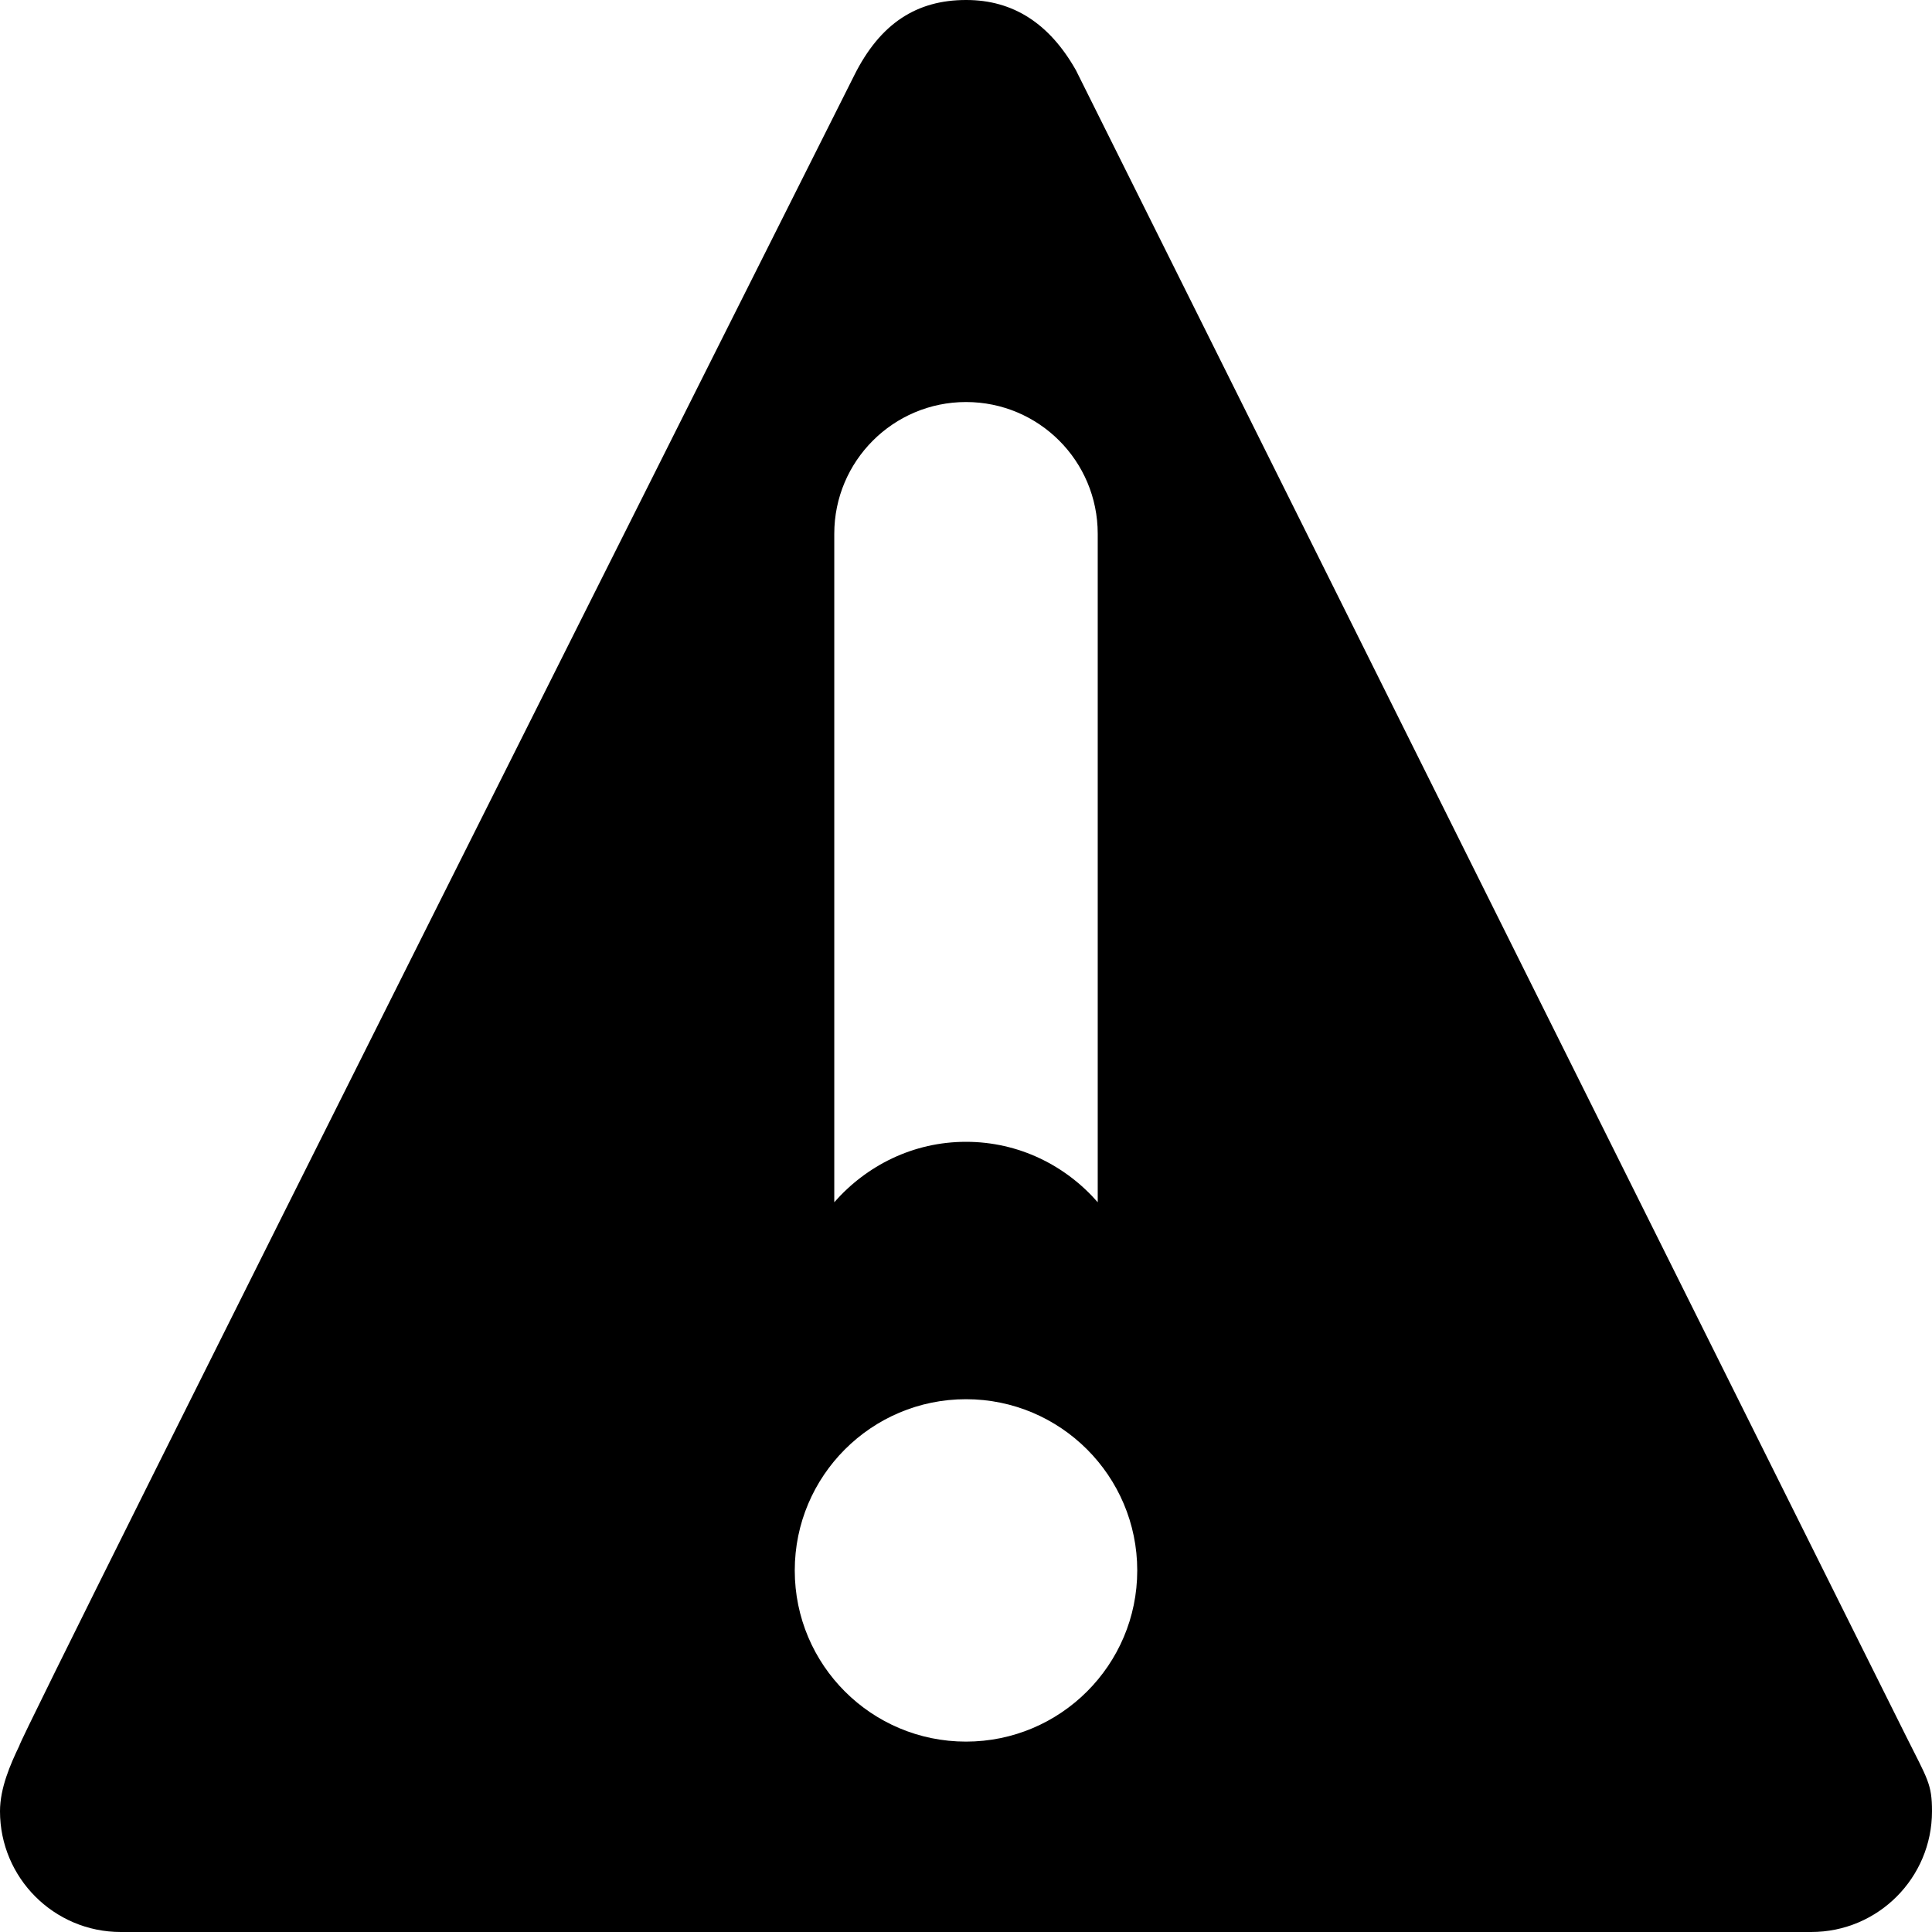
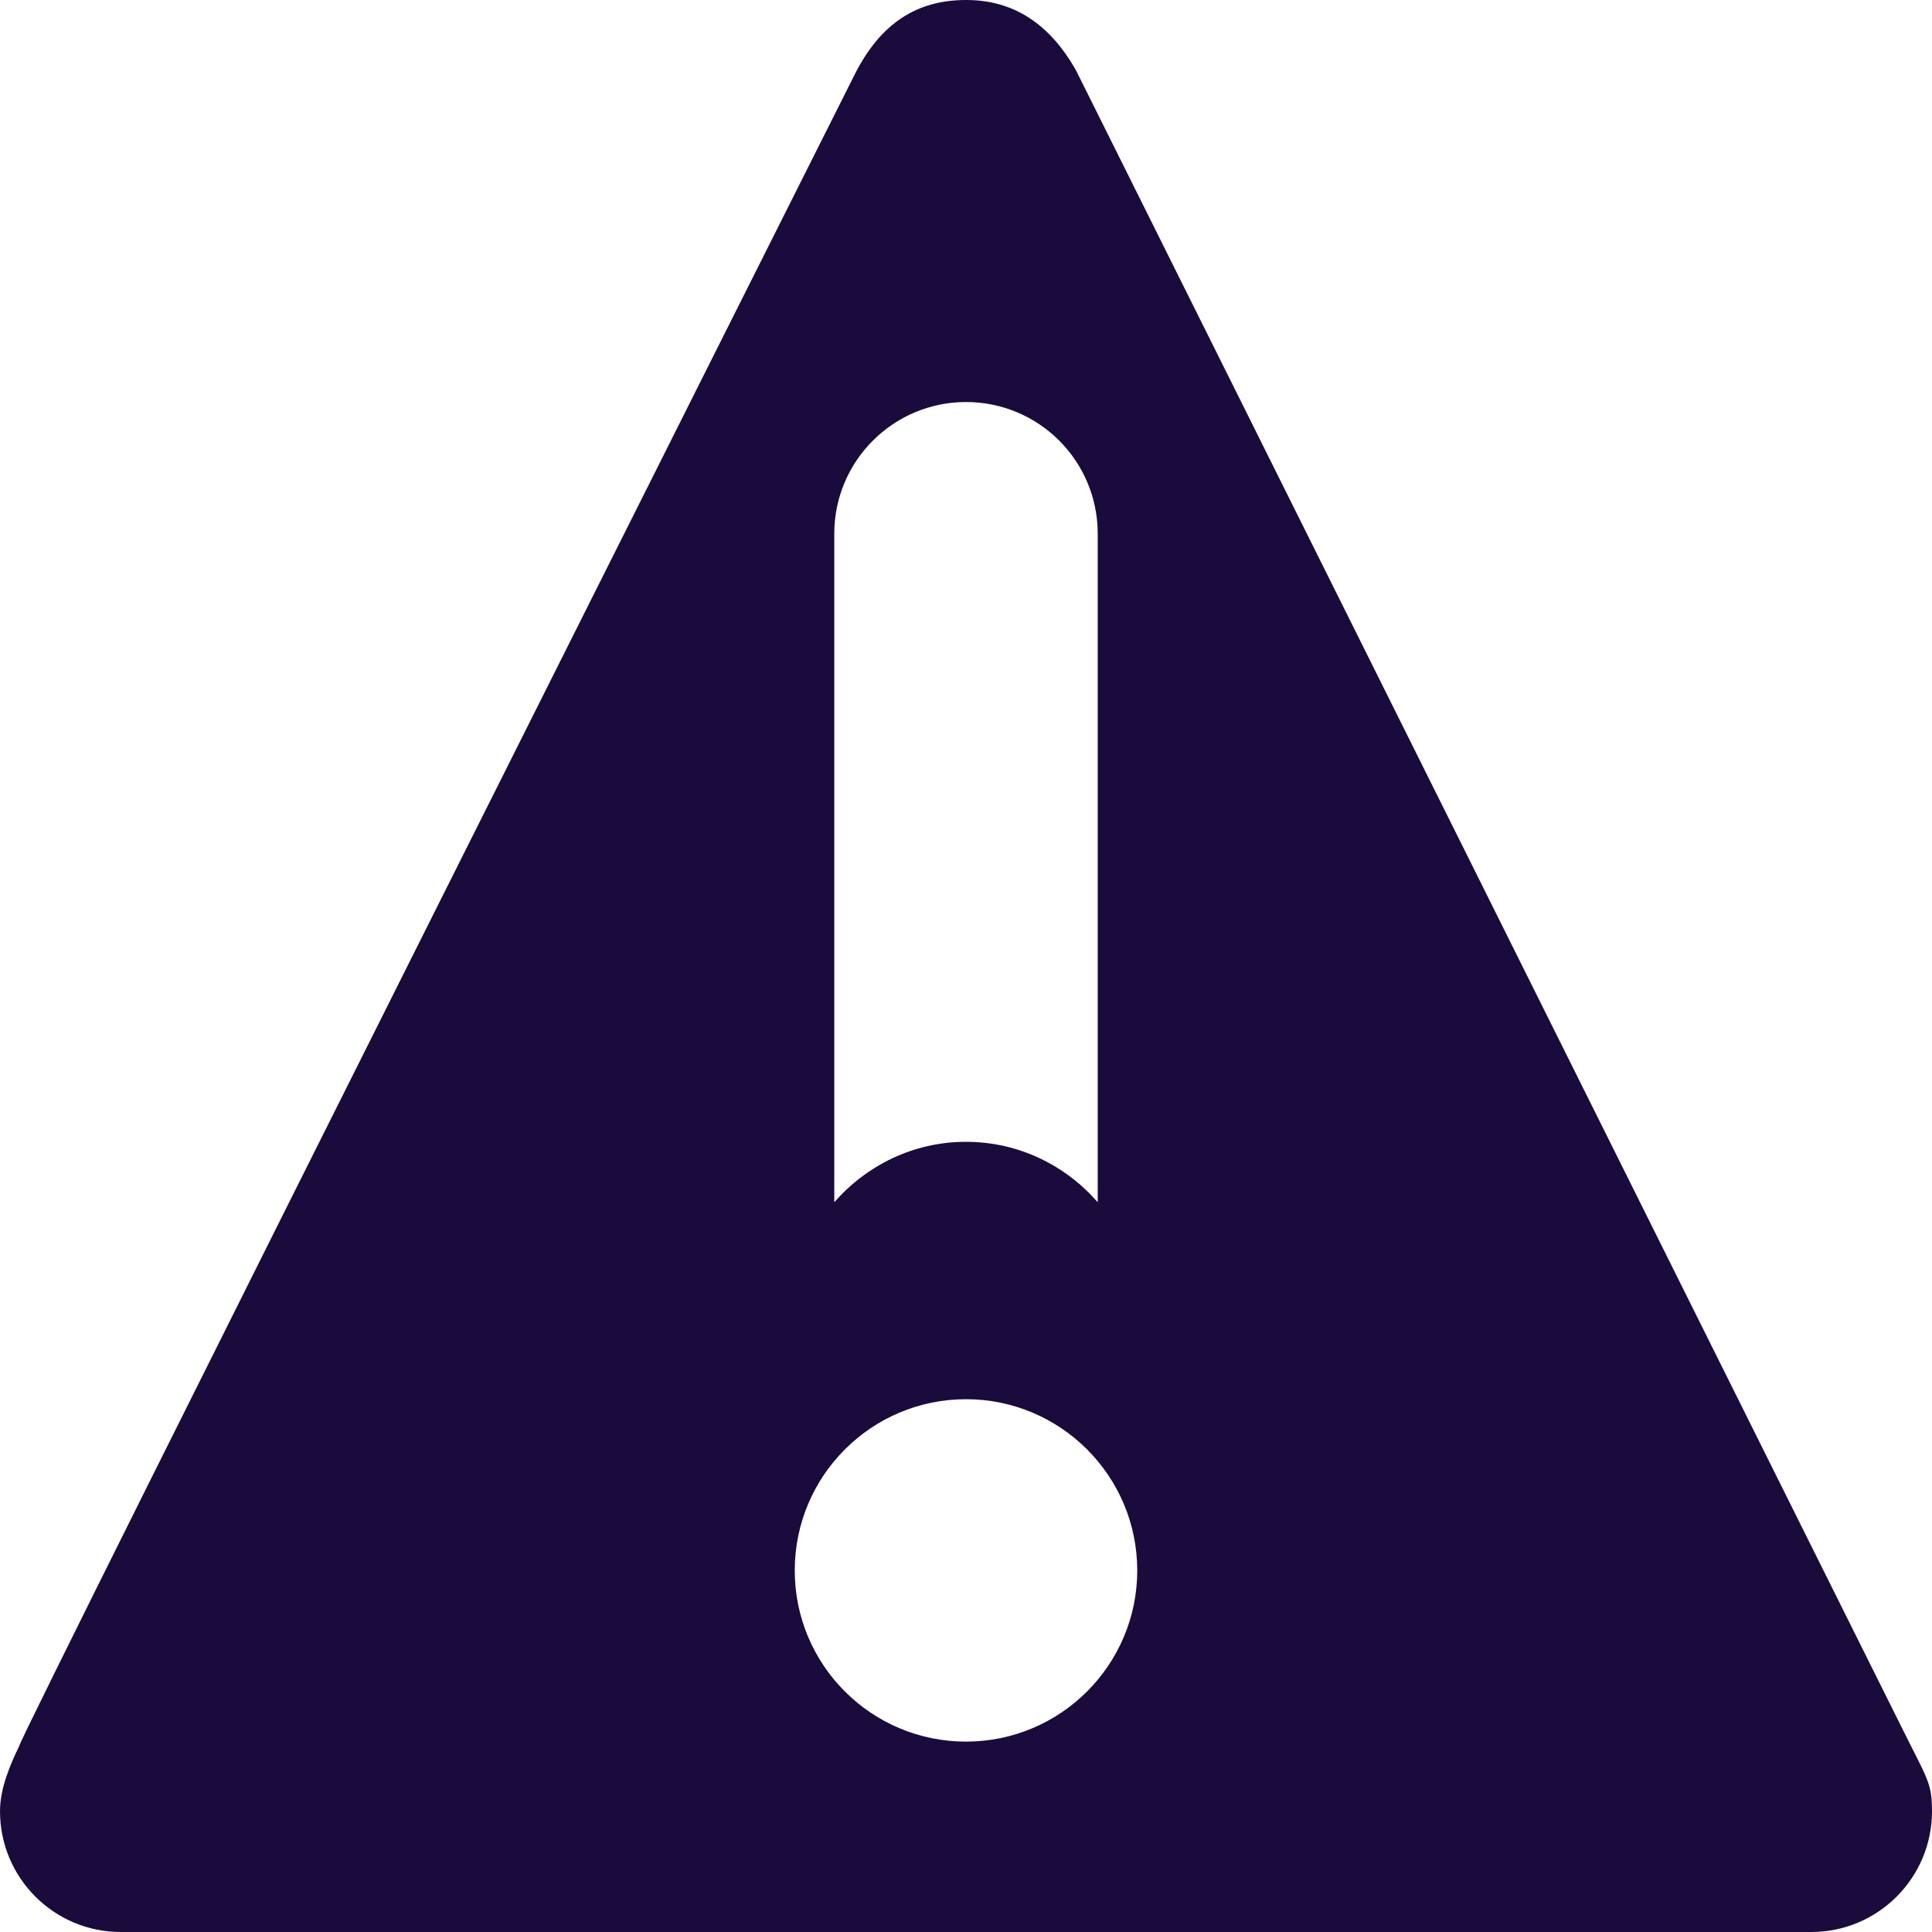
<svg xmlns="http://www.w3.org/2000/svg" version="1.1" id="Calque_1" x="0px" y="0px" width="22px" height="22px" viewBox="0 22 22 22" style="enable-background:new 0 22 22 22;" xml:space="preserve">
  <defs id="defs7" />
-   <path style="fill:#000000" d="M21.705,41.771L12.252,22.8C11.951,22.268,11.537,21.999,11,22c-0.56,0-0.977,0.265-1.273,0.859  c0,0-9.515,18.942-9.507,19.02C0.119,42.089,0,42.36,0,42.625C0,43.384,0.616,44,1.375,44h19.25C21.385,44,22,43.384,22,42.625  C22,42.315,21.95,42.261,21.705,41.771z M11,26.578c0.83,0,1.5,0.671,1.5,1.5v7.612c-0.366-0.419-0.899-0.688-1.5-0.688  c-0.601,0-1.133,0.27-1.5,0.688v-7.612C9.5,27.25,10.172,26.578,11,26.578z M11,41.832c-1.077,0-1.95-0.872-1.95-1.949  c0-1.076,0.873-1.95,1.95-1.95c1.076,0,1.95,0.874,1.95,1.95C12.95,40.959,12.076,41.832,11,41.832z" id="path2" />
+   <path style="fill:#1b0b3c;fill-opacity:1" d="M21.705,41.771L12.252,22.8C11.951,22.268,11.537,21.999,11,22c-0.56,0-0.977,0.265-1.273,0.859  c0,0-9.515,18.942-9.507,19.02C0.119,42.089,0,42.36,0,42.625C0,43.384,0.616,44,1.375,44h19.25C21.385,44,22,43.384,22,42.625  C22,42.315,21.95,42.261,21.705,41.771z M11,26.578c0.83,0,1.5,0.671,1.5,1.5v7.612c-0.366-0.419-0.899-0.688-1.5-0.688  c-0.601,0-1.133,0.27-1.5,0.688v-7.612C9.5,27.25,10.172,26.578,11,26.578z M11,41.832c-1.077,0-1.95-0.872-1.95-1.949  c0-1.076,0.873-1.95,1.95-1.95c1.076,0,1.95,0.874,1.95,1.95C12.95,40.959,12.076,41.832,11,41.832z" id="path2" />
</svg>
